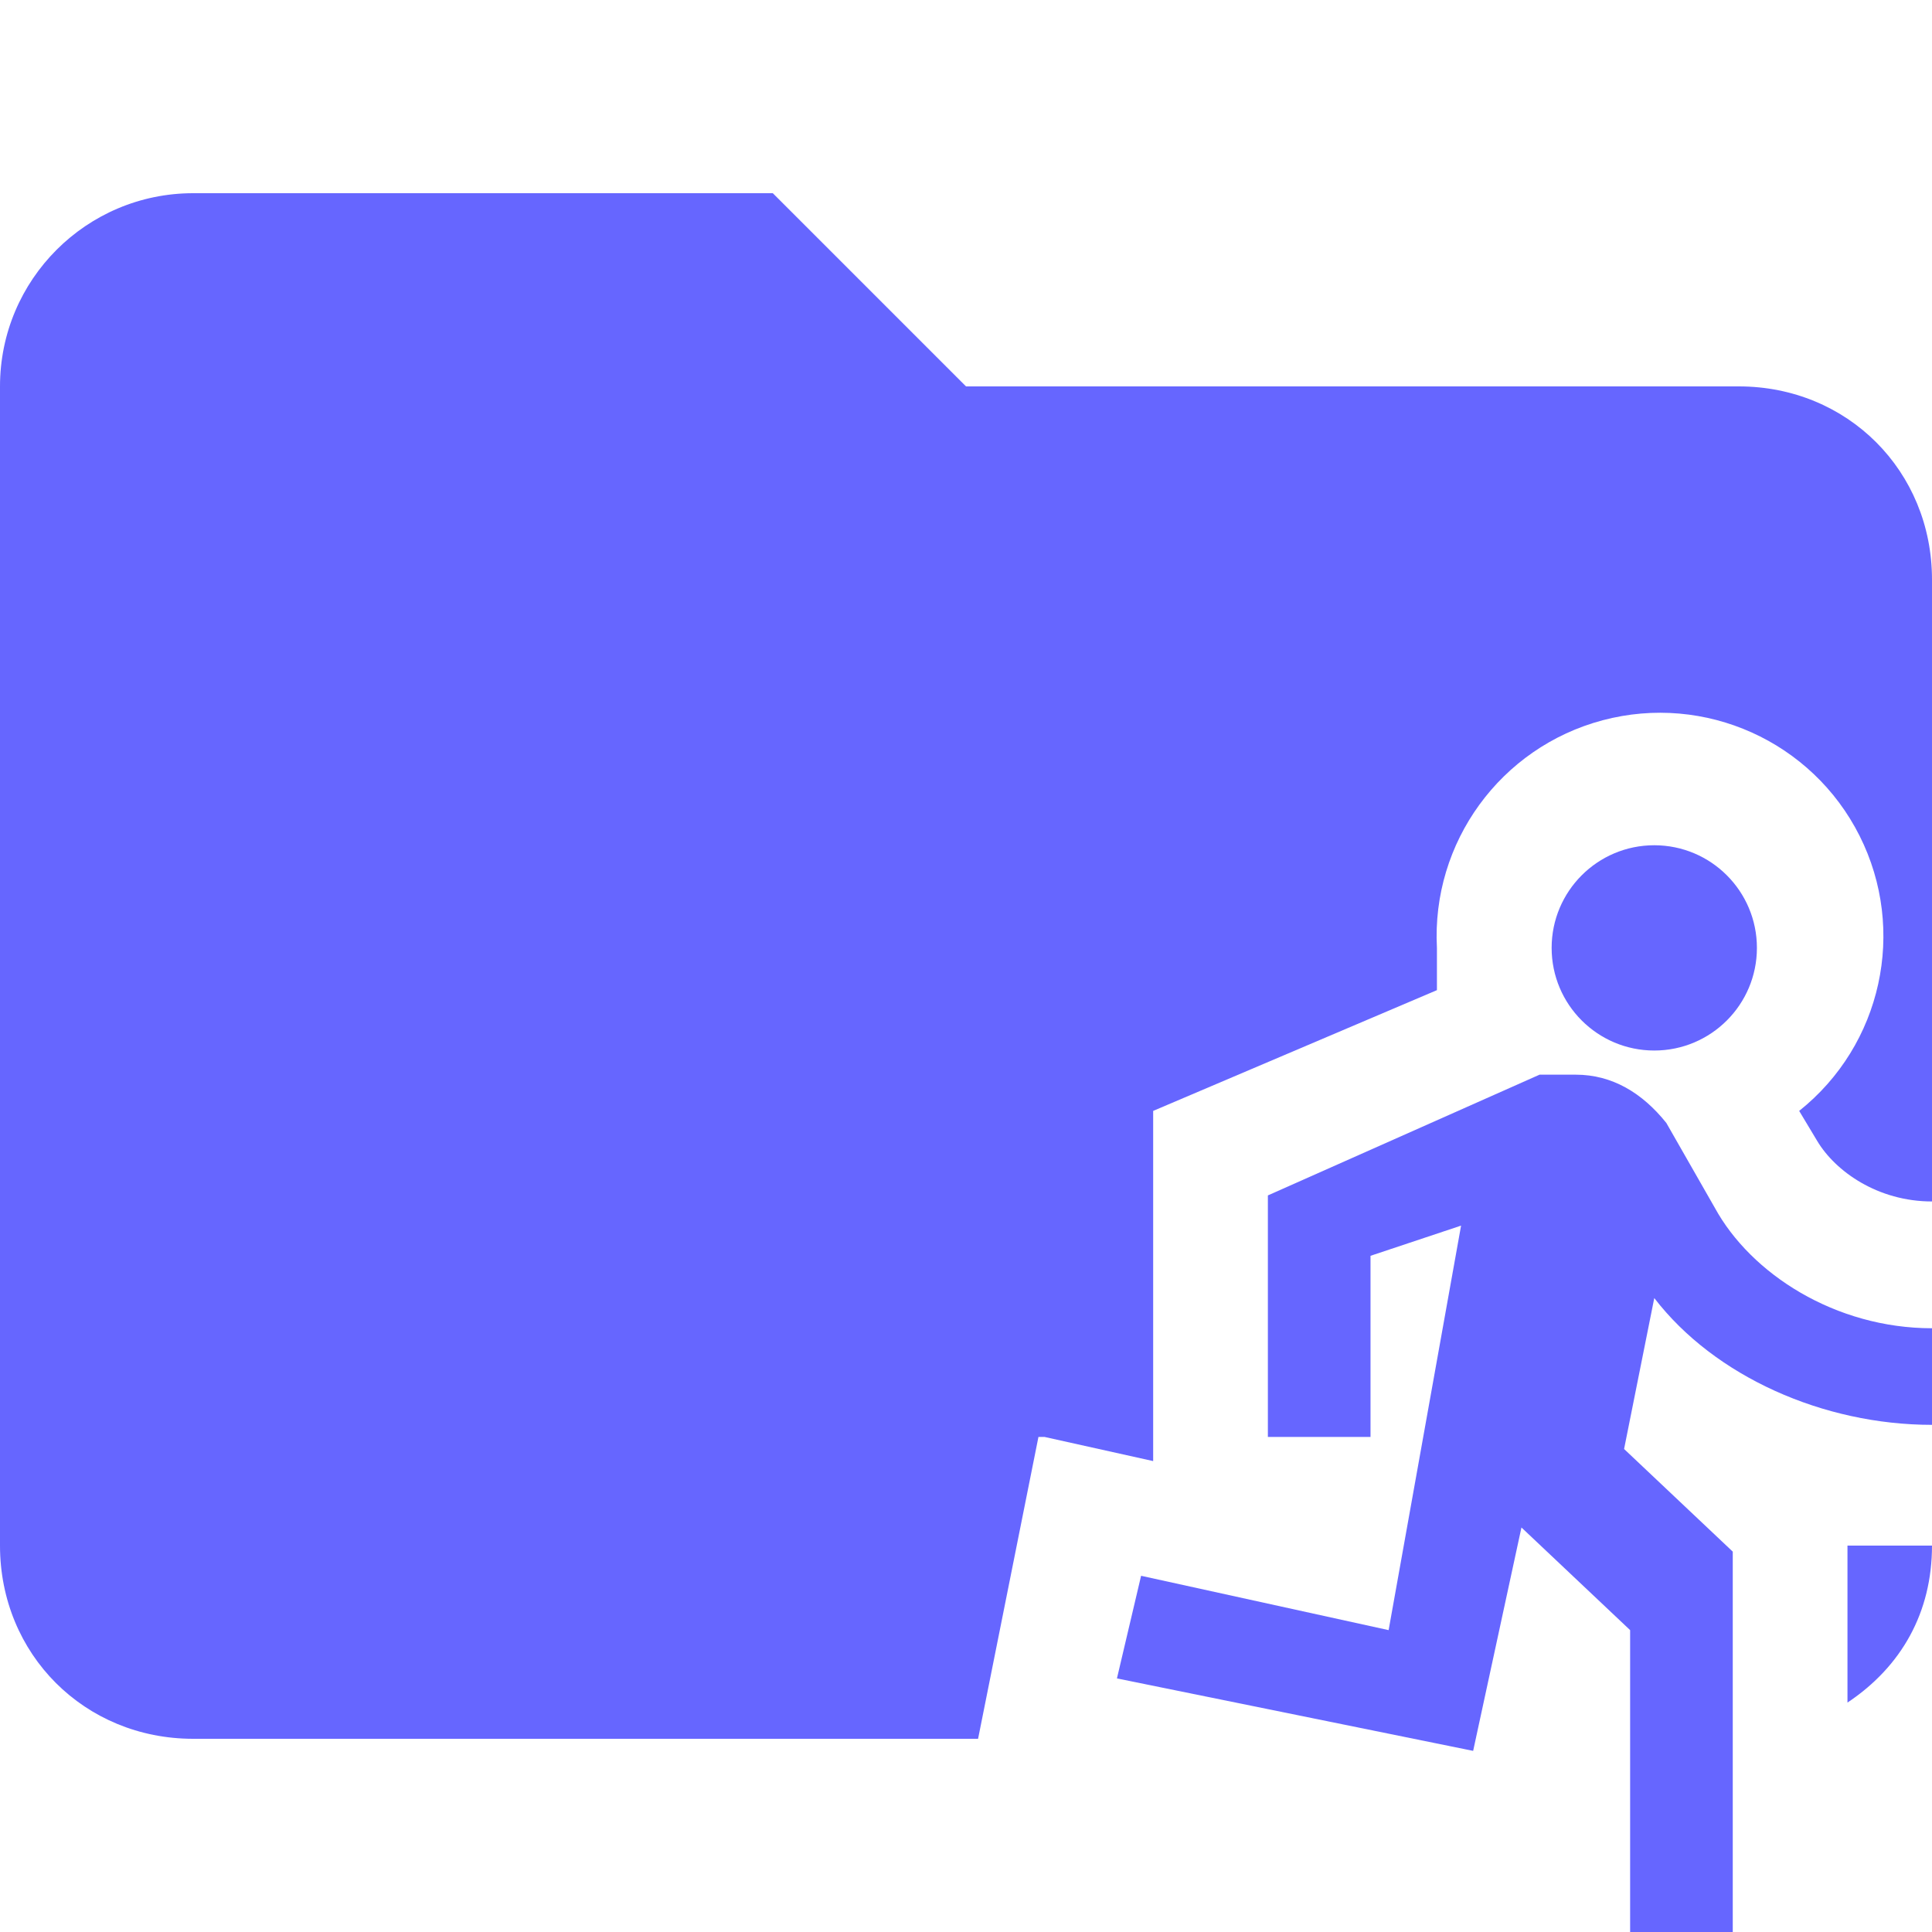
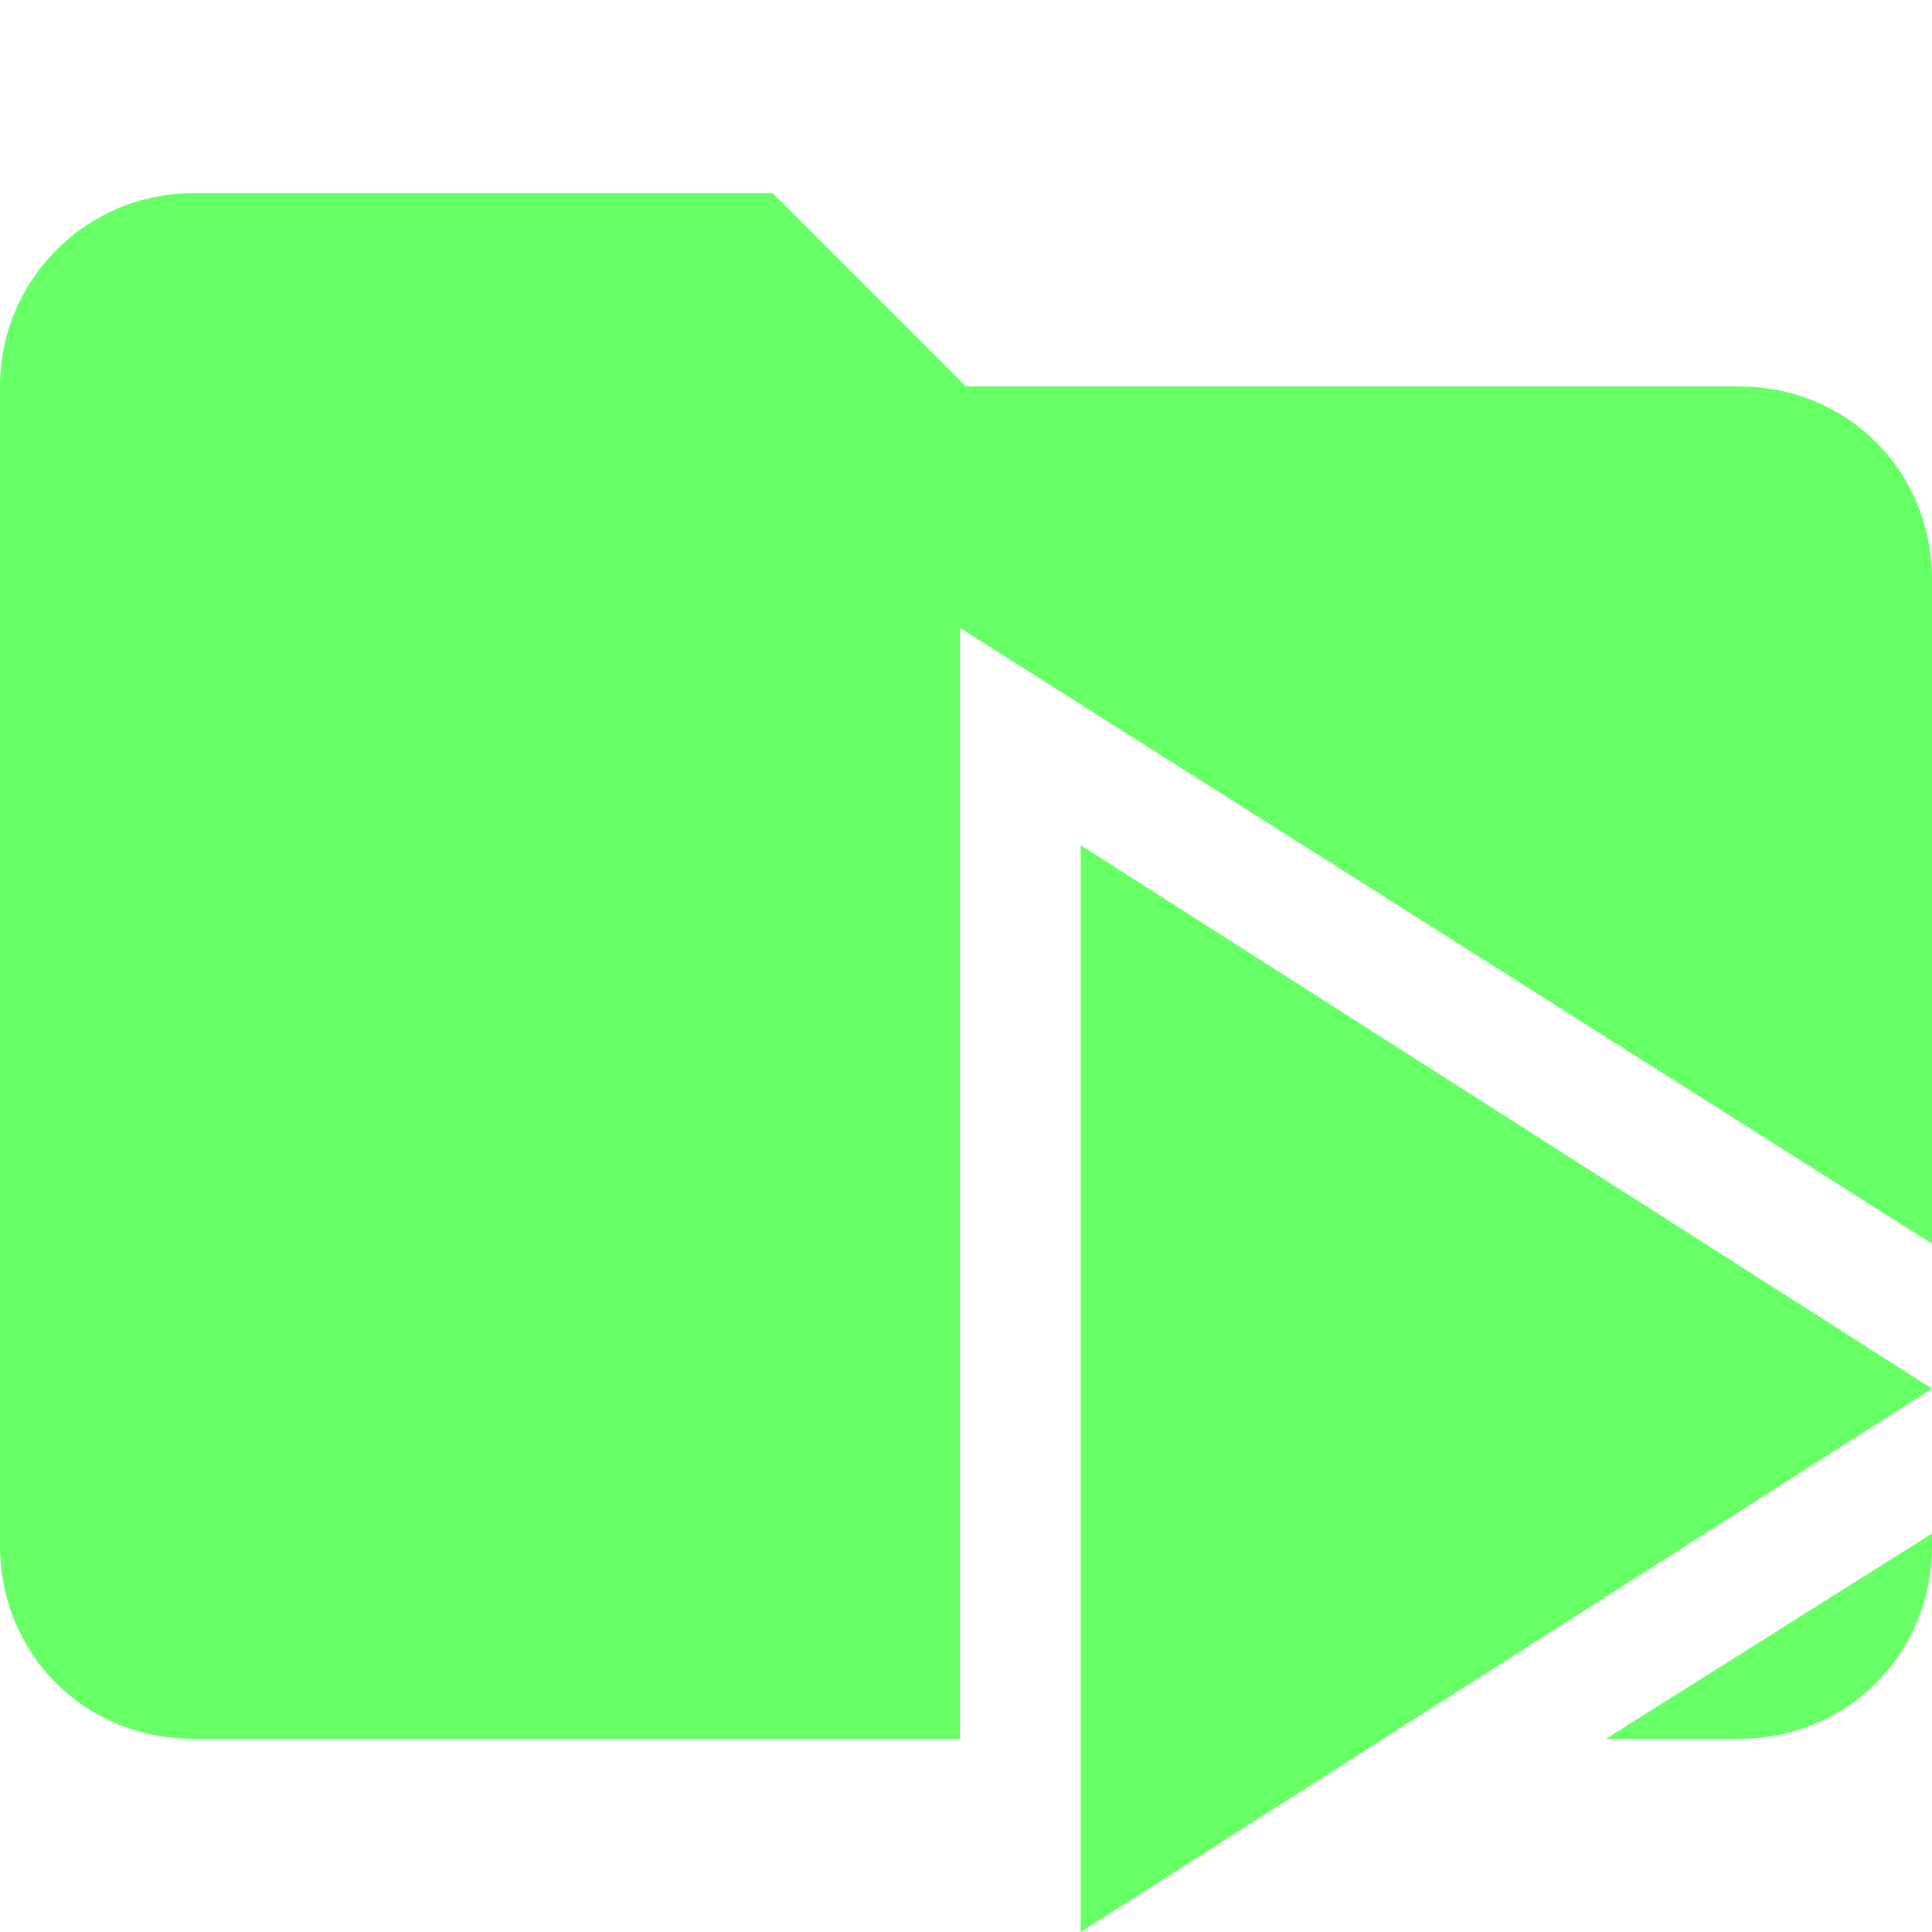
<svg xmlns="http://www.w3.org/2000/svg" viewBox="0 0 32 32">
-   <path d="m17.3 23.8 1.8.4v-5.8l4.7-2v-.7a3.7 3.7 0 1 1 6 2.7l.3.5c.3.5 1 1 1.9 1V9.6c0-1.8-1.4-3.2-3.2-3.2H16l-3.2-3.2H3.2A3.2 3.2 0 0 0 0 6.4v19.2c0 1.8 1.4 3.2 3.2 3.2h13l1-5ZM30.6 25.5v2.7c.9-.6 1.4-1.5 1.4-2.6h-1.4Z" fill="#66f" />
-   <path d="M27.4 17.4a1.7 1.7 0 0 0 0-3.4 1.7 1.7 0 0 0 0 3.4Zm-3 11.6.8-3.7L27 27v5h1.7v-6.3L26.9 24l.5-2.5c1 1.3 2.8 2.1 4.6 2.1V22c-1.6 0-3-.9-3.6-2l-.8-1.4c-.4-.5-.9-.8-1.5-.8h-.6L21 19.8v4h1.7v-3l1.5-.5L23 27l-4.1-.9-.4 1.7 5.9 1.2Z" fill="#66f" />
+   <path fill="#6f6" d="M15.9 10.4 32 20.6v-11c0-1.8-1.4-3.2-3.2-3.2H16l-3.2-3.2H3.2A3.2 3.2 0 0 0 0 6.4v19.2c0 1.8 1.4 3.2 3.2 3.2h12.7V10.4ZM26.6 28.8h2.2c1.8 0 3.2-1.4 3.2-3.2v-.2l-5.4 3.4Z" />
+   <path fill="#6f6" d="M17.9 14v18L32 23l-14.1-9Z" />
</svg>
